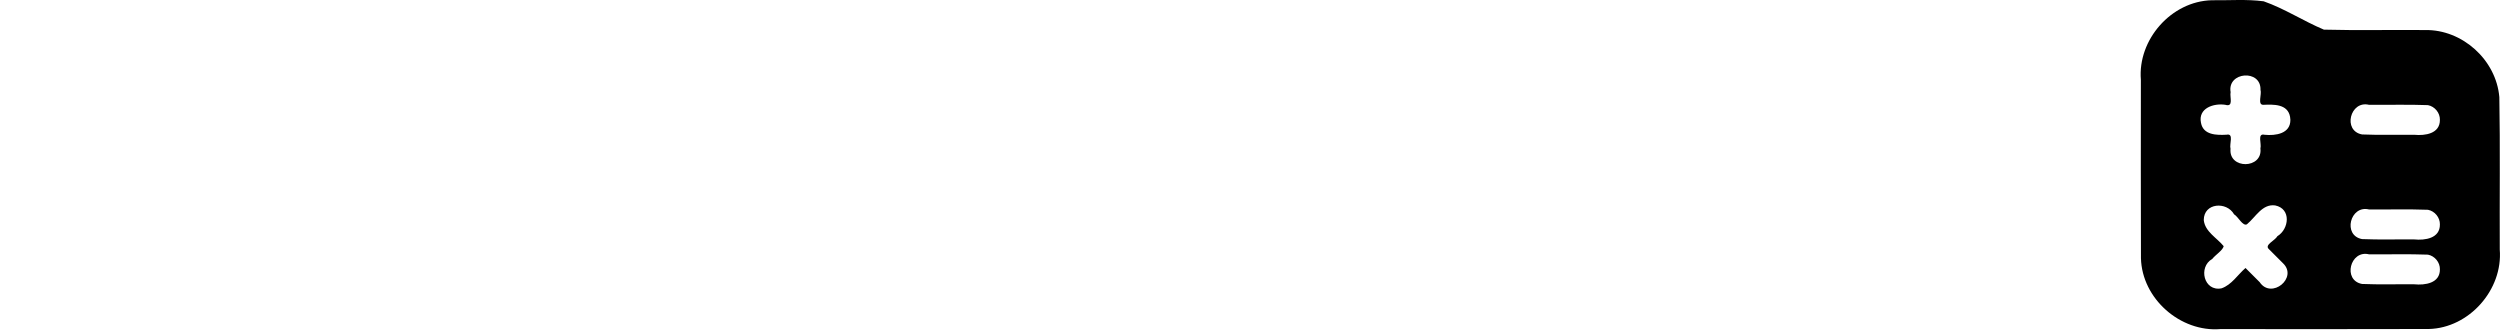
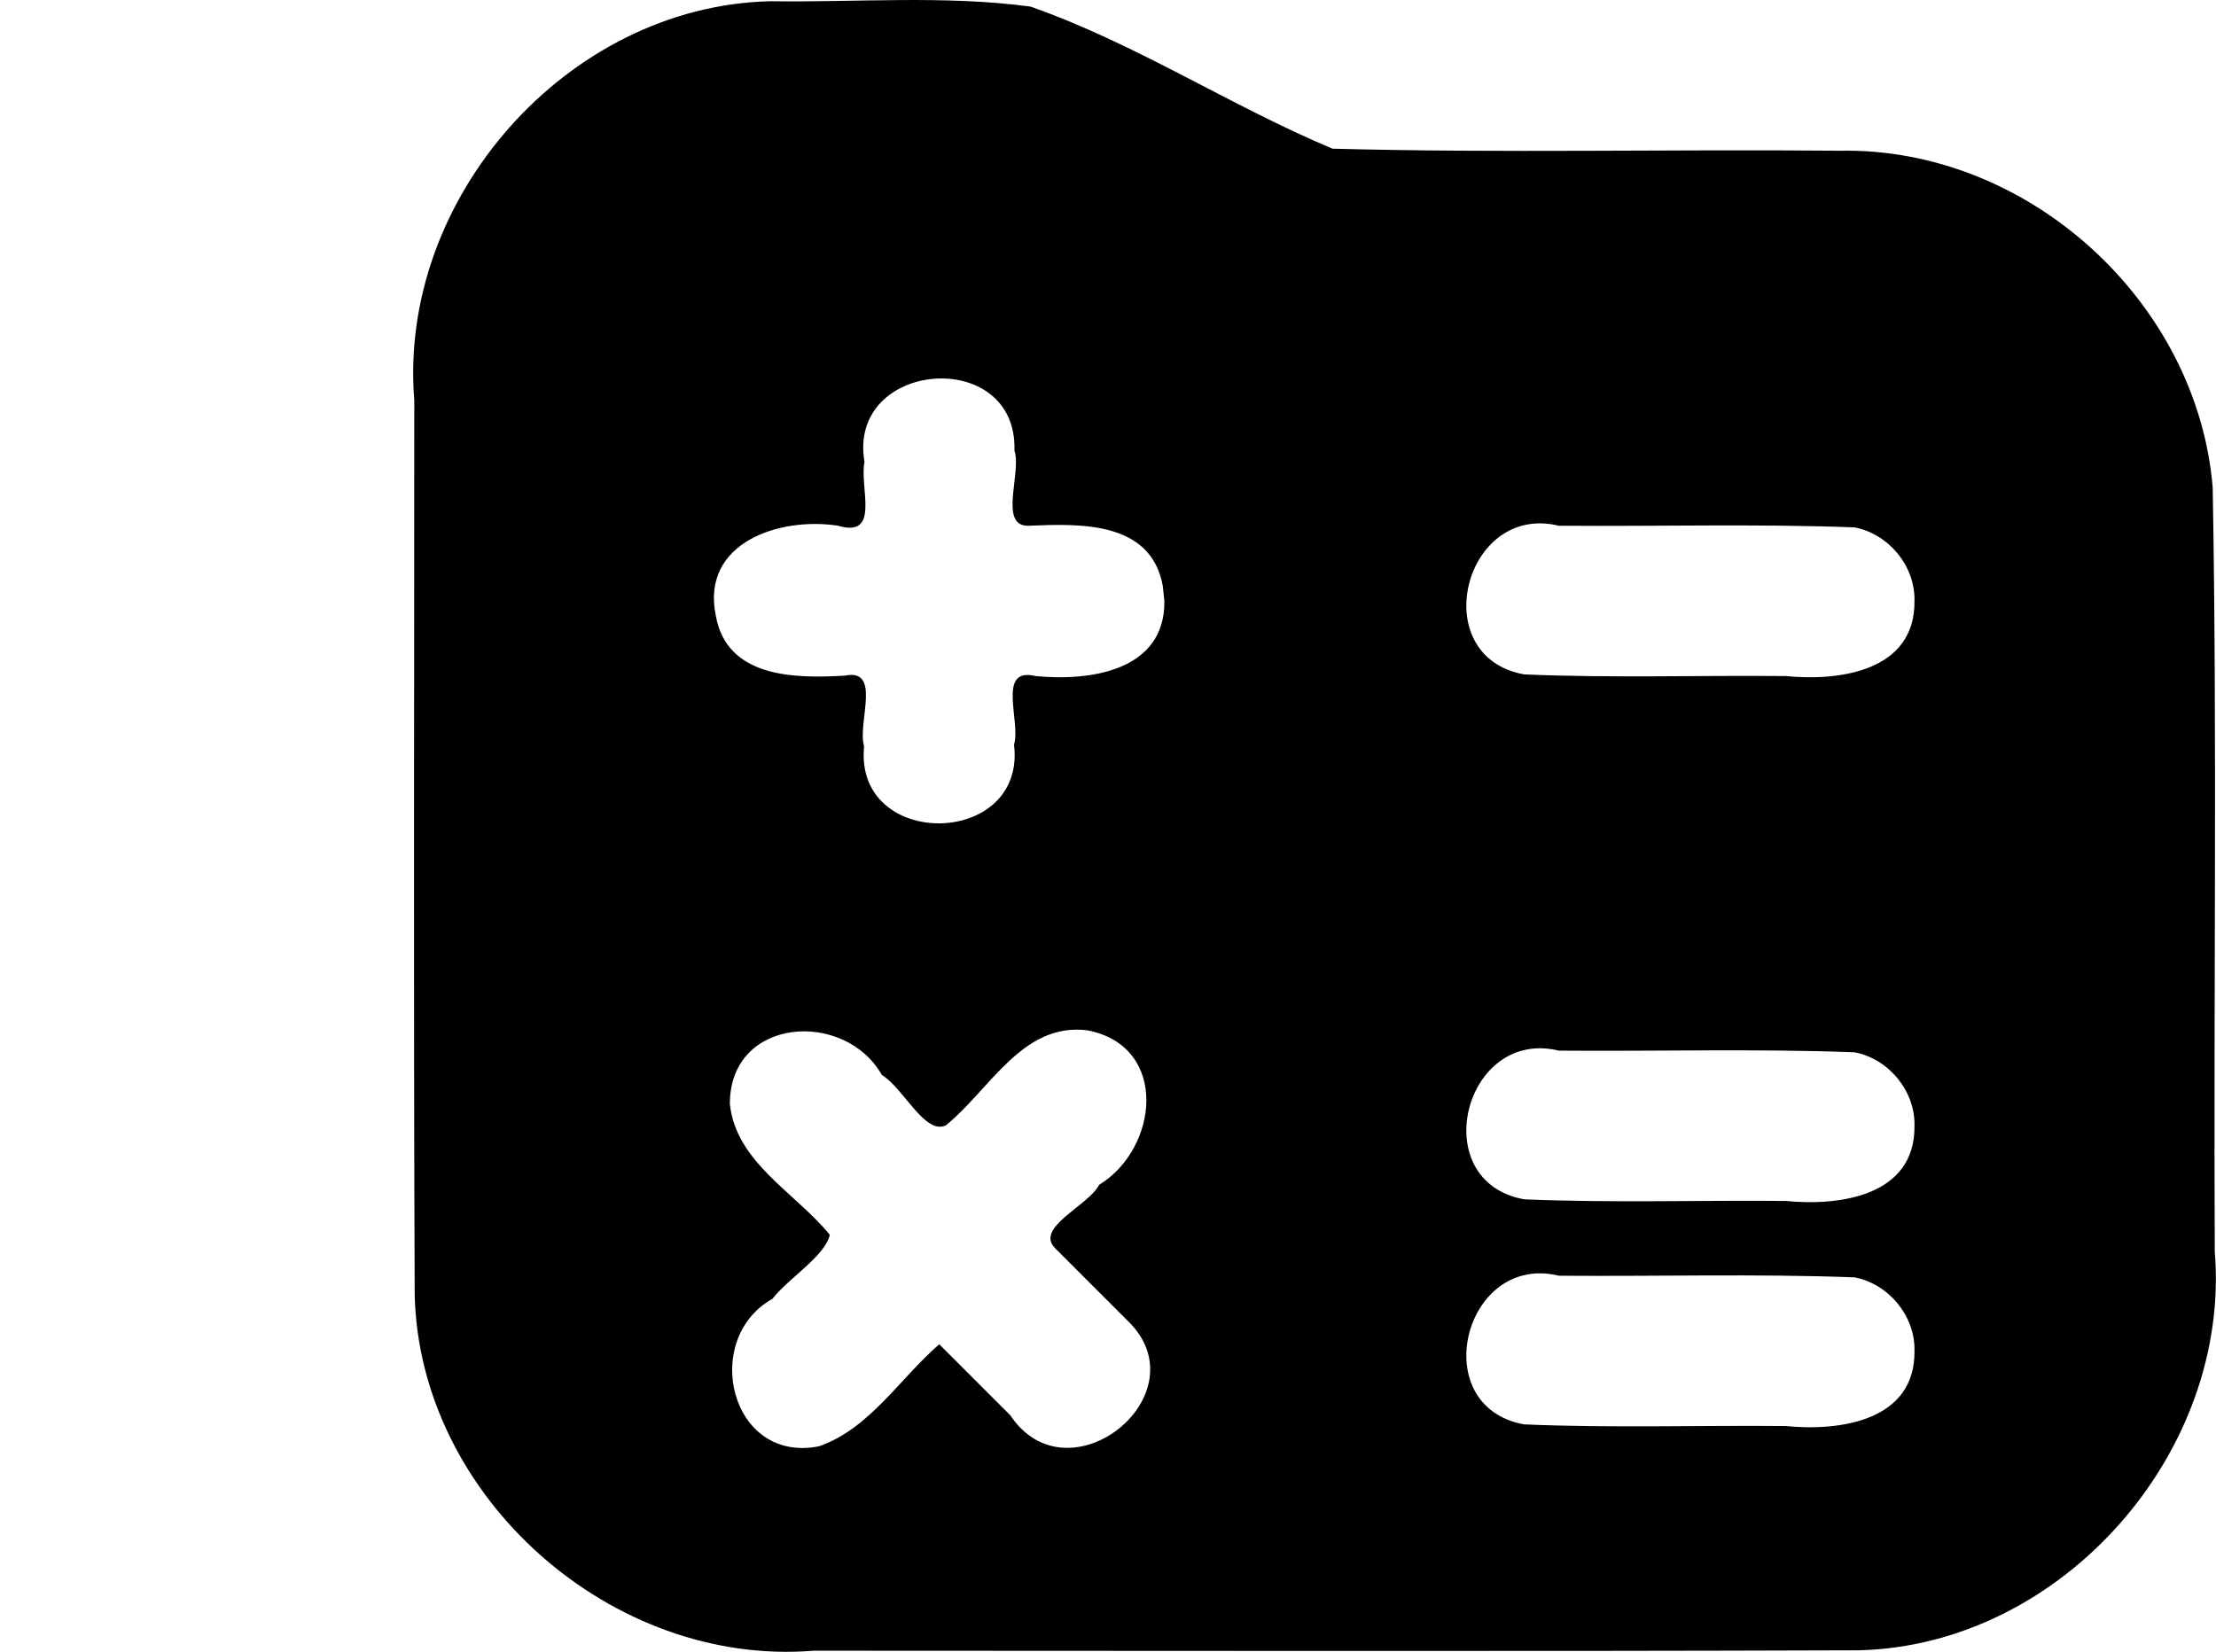
- <svg xmlns="http://www.w3.org/2000/svg" id="Layer_1" data-name="Layer 1" viewBox="-26 0 30.365 4" version="1.1">
+ <svg xmlns="http://www.w3.org/2000/svg" id="Layer_1" data-name="Layer 1" viewBox="-1 0 5.365 4" version="1.1">
  <defs id="defs1" />
  <path d="M 3.454,0.365 C 3.045,0.361 2.635,0.371 2.226,0.36 1.978,0.256 1.749,0.105 1.495,0.016 1.287,-0.012 1.075,0.006 0.864,0.003 0.373,0.015 -0.037,0.481 0.003,0.969 0.003,1.691 0.001,2.413 0.004,3.136 0.016,3.627 0.482,4.037 0.97,3.997 1.814,3.997 2.657,3.999 3.501,3.996 3.991,3.984 4.402,3.518 4.362,3.03 4.359,2.413 4.368,1.796 4.357,1.18 4.319,0.728 3.908,0.356 3.454,0.365 Z M 1.728,3.196 C 1.916,3.373 1.588,3.64 1.446,3.427 1.389,3.37 1.332,3.313 1.274,3.255 1.178,3.338 1.106,3.459 0.983,3.502 0.768,3.545 0.696,3.243 0.87,3.145 0.91,3.094 0.997,3.042 1.009,2.99 0.925,2.887 0.782,2.815 0.767,2.673 0.767,2.462 1.045,2.444 1.135,2.603 c 0.052,0.031 0.104,0.146 0.155,0.122 0.107,-0.087 0.186,-0.251 0.344,-0.23 0.198,0.04 0.17,0.287 0.027,0.374 -0.027,0.052 -0.159,0.104 -0.105,0.155 0.057,0.057 0.115,0.115 0.172,0.172 z m 0.091,-1.741 c 0.002,0.17 -0.181,0.195 -0.312,0.182 -0.095,-0.023 -0.035,0.11 -0.052,0.166 0.03,0.251 -0.388,0.256 -0.363,0.004 C 1.075,1.751 1.136,1.617 1.045,1.636 0.925,1.643 0.76,1.642 0.733,1.491 0.696,1.313 0.889,1.251 1.029,1.273 1.133,1.304 1.08,1.179 1.093,1.119 1.05,0.871 1.464,0.838 1.456,1.091 c 0.018,0.054 -0.04,0.185 0.035,0.182 0.123,-0.005 0.295,-0.012 0.324,0.145 z m 1.816,1.816 c 0.002,0.17 -0.181,0.195 -0.312,0.182 -0.211,-0.002 -0.422,0.005 -0.633,-0.004 -0.239,-0.043 -0.146,-0.416 0.084,-0.36 0.239,0.002 0.478,-0.005 0.716,0.004 0.083,0.016 0.147,0.094 0.145,0.178 z m 0,-0.545 c 0.002,0.17 -0.181,0.195 -0.312,0.182 -0.211,-0.002 -0.422,0.005 -0.633,-0.004 -0.239,-0.043 -0.146,-0.416 0.084,-0.36 0.239,0.002 0.478,-0.005 0.716,0.004 0.083,0.016 0.147,0.094 0.145,0.178 z m 0,-1.271 c 0.002,0.17 -0.181,0.195 -0.312,0.182 -0.211,-0.002 -0.422,0.005 -0.633,-0.004 -0.239,-0.043 -0.146,-0.416 0.084,-0.36 0.239,0.002 0.478,-0.005 0.716,0.004 0.083,0.016 0.147,0.094 0.145,0.178 z" id="path1" style="stroke-width:0.182" />
</svg>
